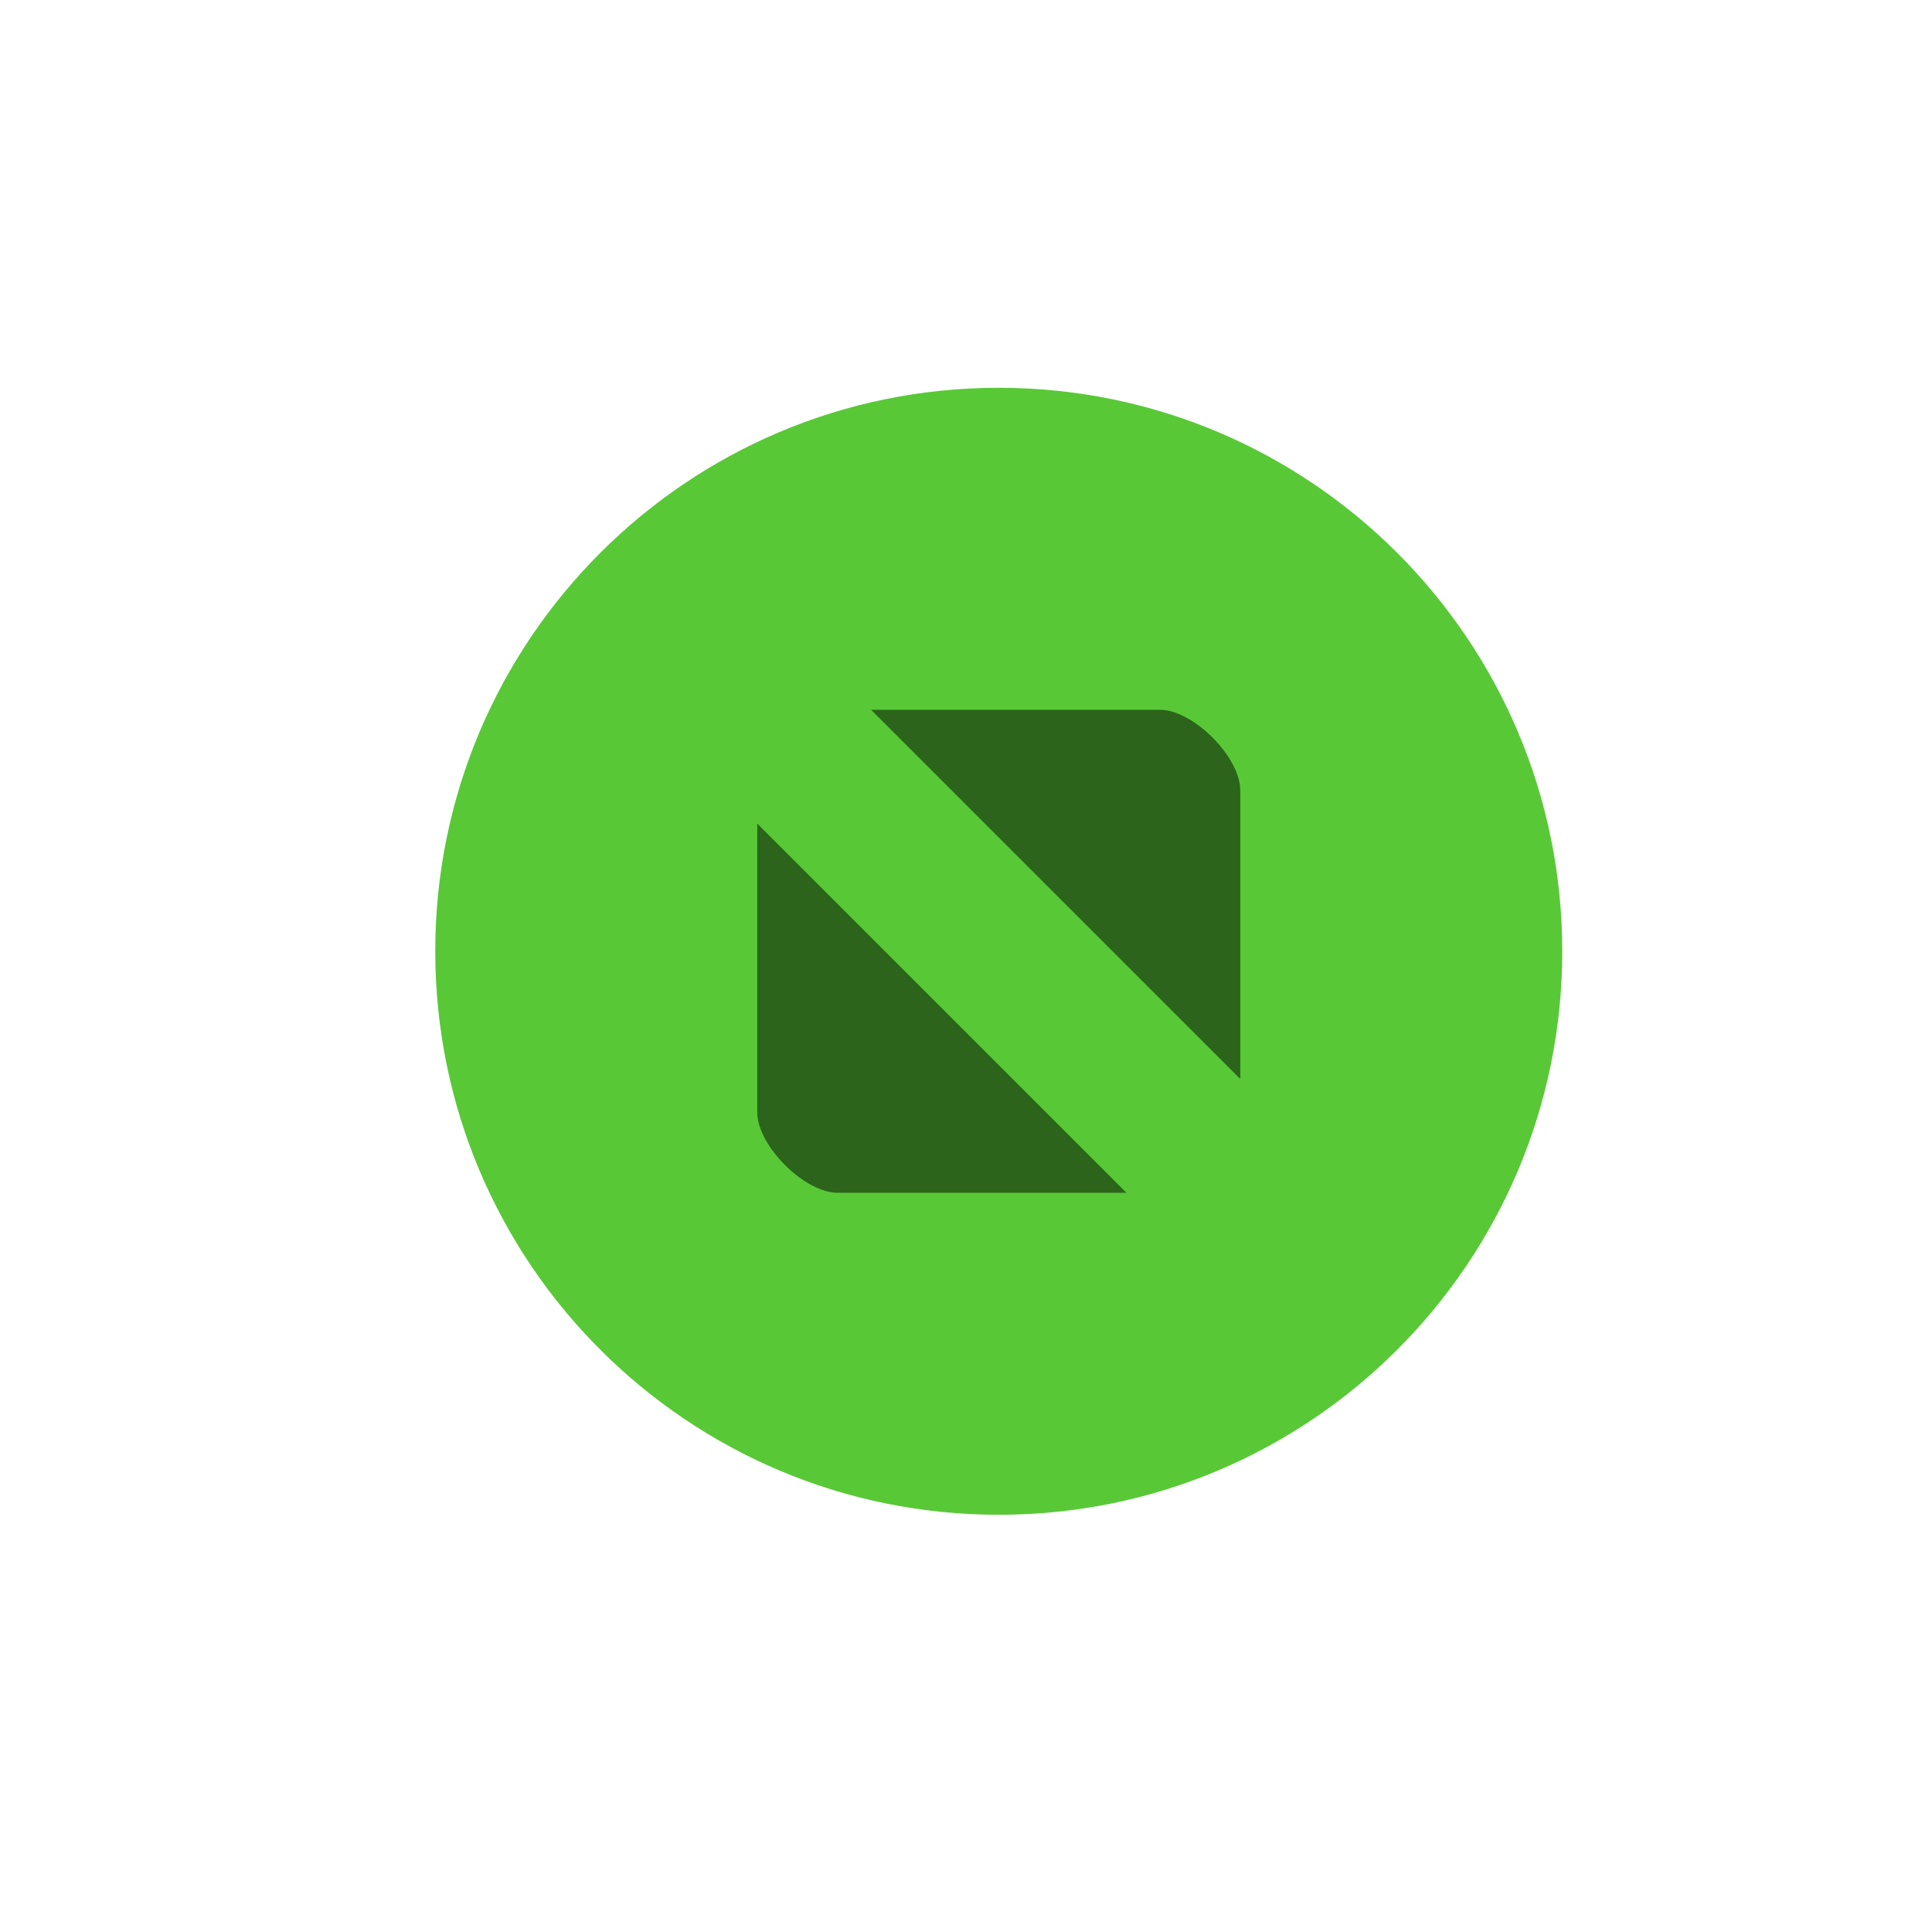
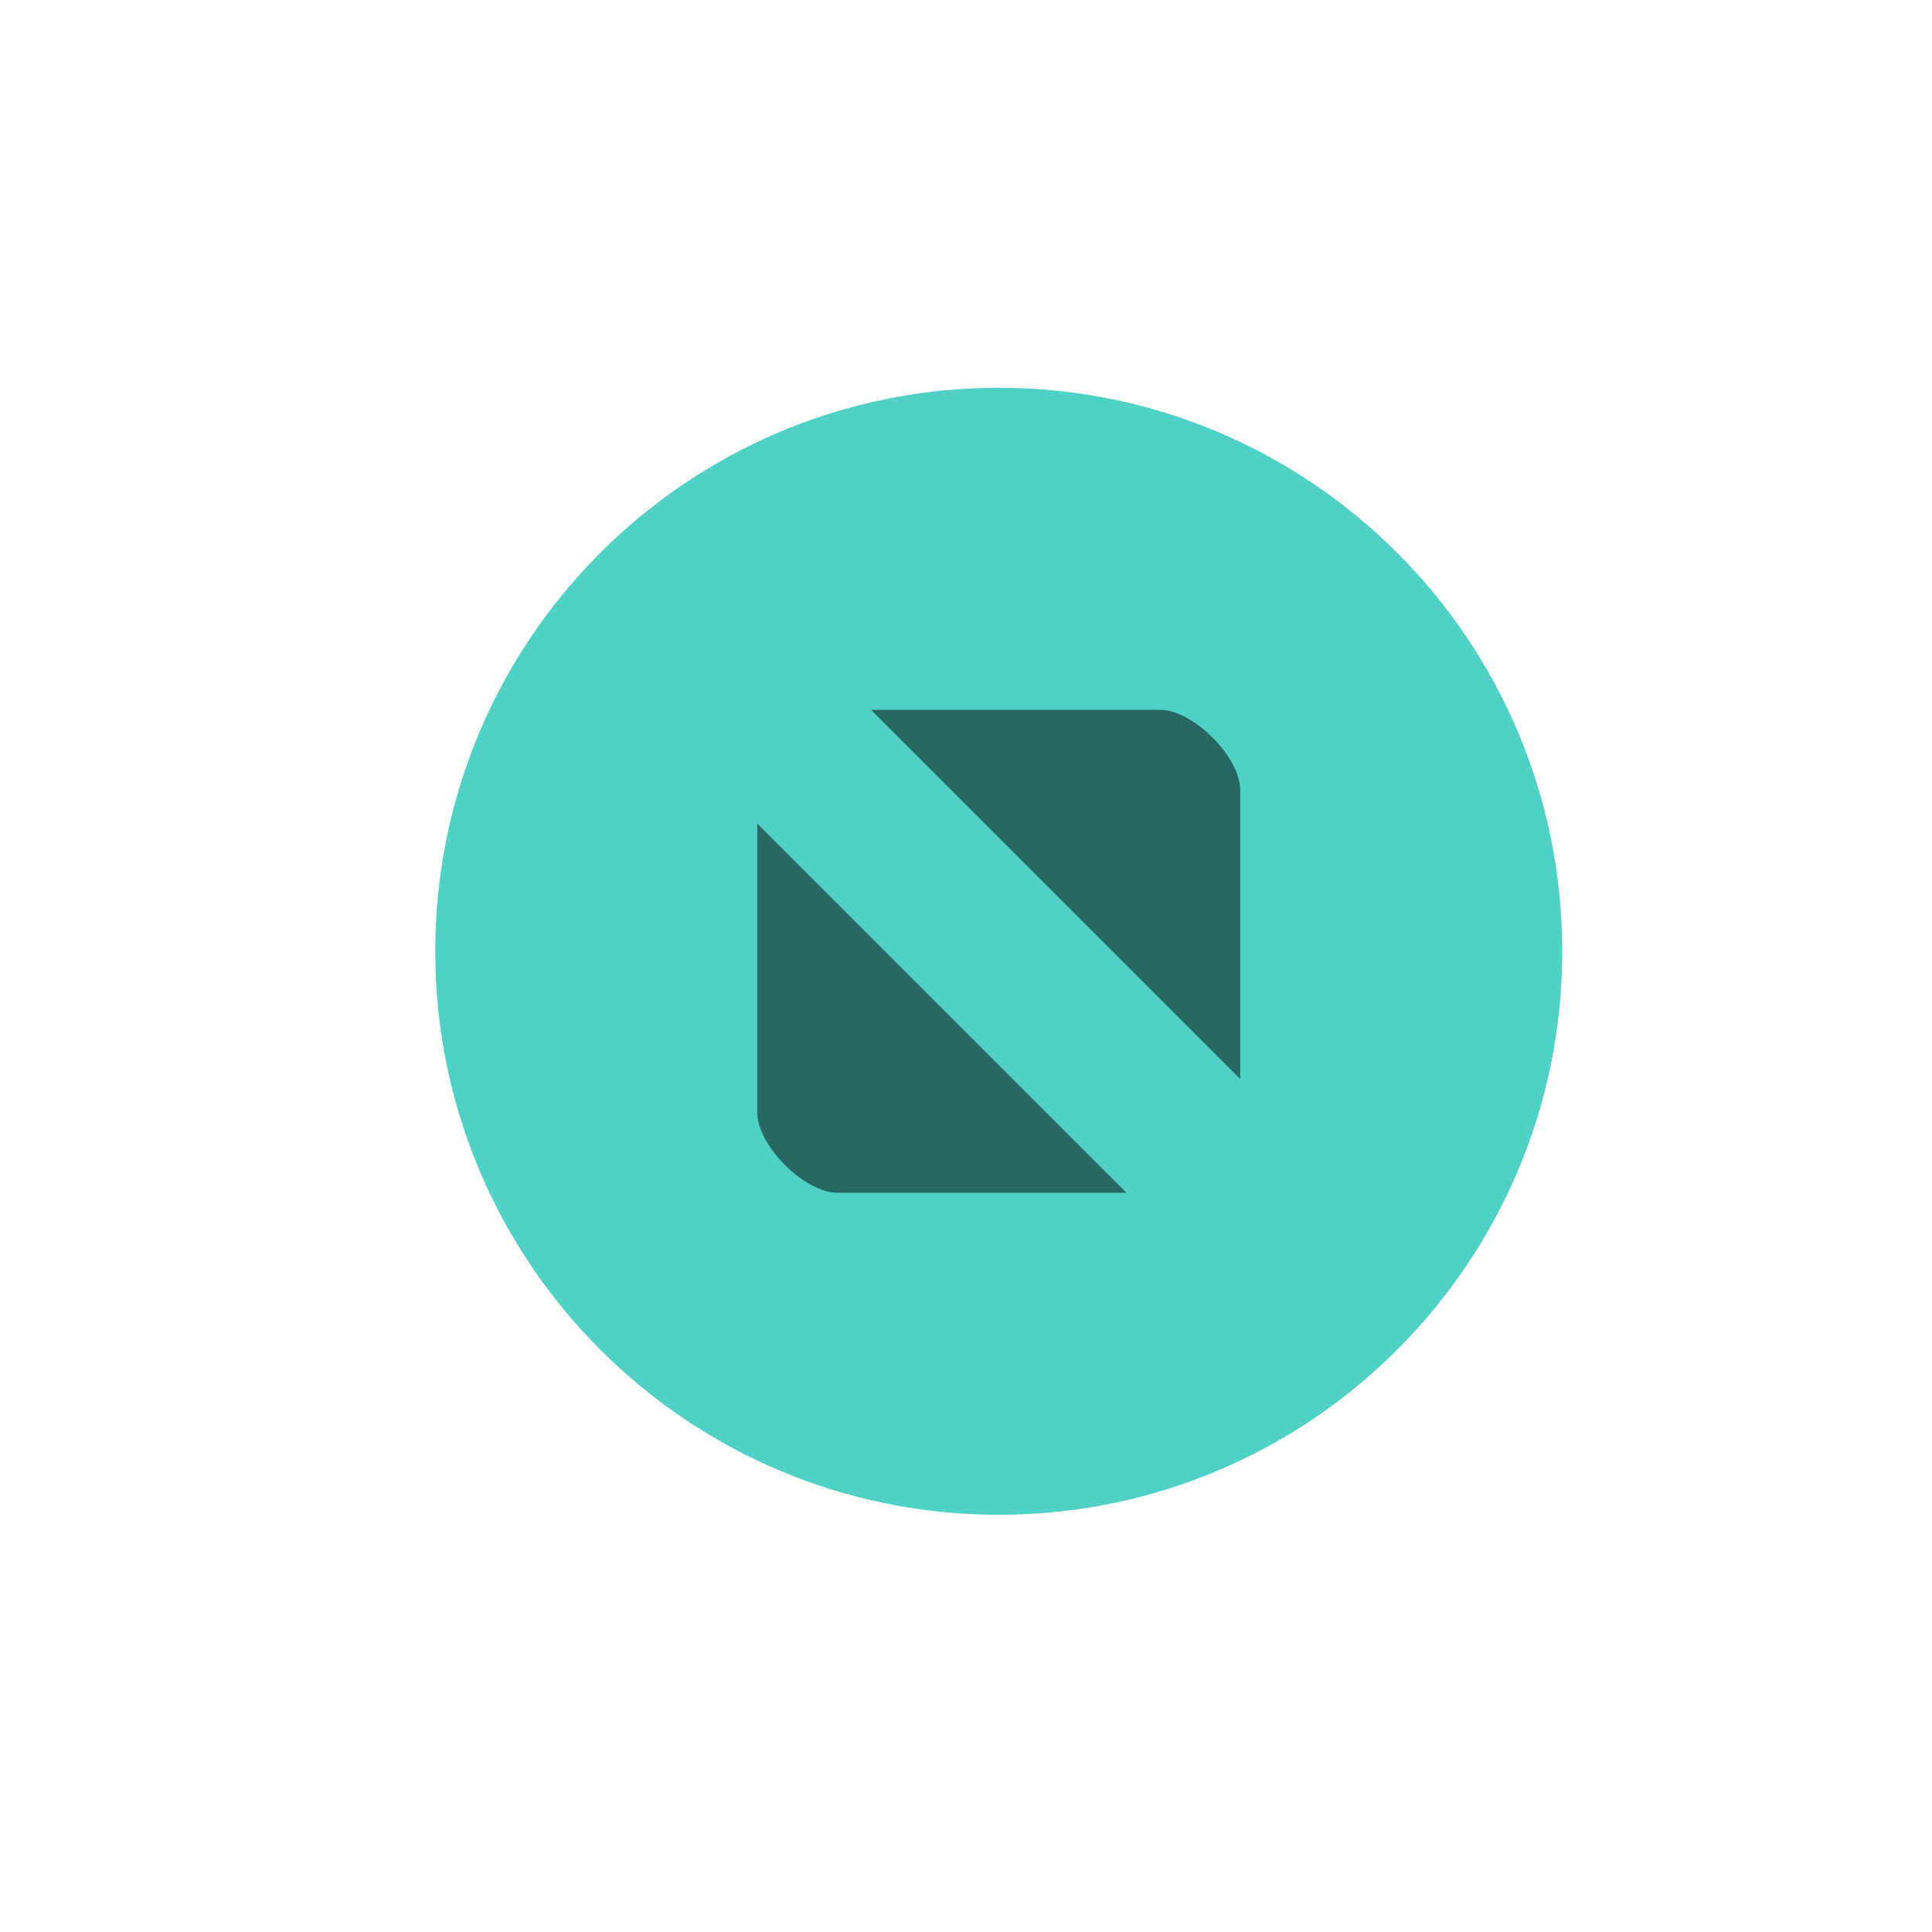
<svg xmlns="http://www.w3.org/2000/svg" xmlns:xlink="http://www.w3.org/1999/xlink" width="24" height="24" id="svg4428" version="1.1">
  <defs id="defs4430">
    <linearGradient id="linearGradient3868">
      <stop style="stop-color:#5a5a5a;stop-opacity:1;" offset="0" id="stop3870" />
      <stop style="stop-color:#646464;stop-opacity:1;" offset="1" id="stop3872" />
    </linearGradient>
    <linearGradient id="linearGradient3813">
      <stop style="stop-color:#666666;stop-opacity:1;" offset="0" id="stop3815" />
      <stop style="stop-color:#636363;stop-opacity:1;" offset="1" id="stop3817" />
    </linearGradient>
    <linearGradient id="linearGradient3787">
      <stop style="stop-color:#e5e5df;stop-opacity:1;" offset="0" id="stop3789" />
      <stop style="stop-color:#dadad4;stop-opacity:1;" offset="1" id="stop3791" />
    </linearGradient>
    <linearGradient id="linearGradient3806-3-5-6">
      <stop style="stop-color:#303030;stop-opacity:1;" offset="0" id="stop3808-6-9-1" />
      <stop style="stop-color:#232323;stop-opacity:1;" offset="1" id="stop3810-4-6-3" />
    </linearGradient>
    <linearGradient xlink:href="#linearGradient3787" id="linearGradient3793" x1="40" y1="1044.362" x2="40" y2="1032.362" gradientUnits="userSpaceOnUse" />
    <linearGradient xlink:href="#linearGradient3787" id="linearGradient3828" gradientUnits="userSpaceOnUse" x1="40" y1="1044.362" x2="40" y2="1032.362" gradientTransform="matrix(1.166667,0,0,1.076923,-6.5,-80.33555)" />
    <linearGradient xlink:href="#linearGradient3787-8" id="linearGradient3835" gradientUnits="userSpaceOnUse" gradientTransform="matrix(1.166667,0,0,1.076923,-35.5,-1105.698)" x1="40" y1="1044.362" x2="40" y2="1032.362" />
    <linearGradient xlink:href="#linearGradient3787-8" id="linearGradient3835-4" gradientUnits="userSpaceOnUse" gradientTransform="matrix(1.166667,0,0,1.076923,-35.5,-1105.698)" x1="40" y1="1044.362" x2="40" y2="1032.362" />
    <linearGradient id="linearGradient3787-8">
      <stop style="stop-color:#f5f5ee;stop-opacity:1;" offset="0" id="stop3789-2" />
      <stop style="stop-color:#e6e6df;stop-opacity:1;" offset="1" id="stop3791-6" />
    </linearGradient>
    <linearGradient xlink:href="#linearGradient3787-8" id="linearGradient3835-3" gradientUnits="userSpaceOnUse" gradientTransform="matrix(1.166667,0,0,1.076923,-35.5,-1105.698)" x1="40" y1="1044.362" x2="40" y2="1032.362" />
    <linearGradient id="linearGradient3787-7">
      <stop style="stop-color:#f5f5ee;stop-opacity:1;" offset="0" id="stop3789-3" />
      <stop style="stop-color:#e6e6e0;stop-opacity:1;" offset="1" id="stop3791-3" />
    </linearGradient>
    <linearGradient xlink:href="#linearGradient3787" id="linearGradient3807" x1="11" y1="15.75" x2="11" y2="8.25" gradientUnits="userSpaceOnUse" />
    <linearGradient xlink:href="#linearGradient3813" id="linearGradient3819" x1="29.5" y1="15.2" x2="29.5" y2="8.8" gradientUnits="userSpaceOnUse" />
    <linearGradient xlink:href="#linearGradient4231" id="linearGradient3807-1" x1="10" y1="7" x2="10" y2="15.889" gradientUnits="userSpaceOnUse" />
    <linearGradient id="linearGradient4231">
      <stop id="stop4233" offset="0" style="stop-color:#e7e7e1;stop-opacity:1;" />
      <stop id="stop4239" offset="1" style="stop-color:#dadad3;stop-opacity:1;" />
    </linearGradient>
    <linearGradient xlink:href="#linearGradient4231-1" id="linearGradient3807-1-1" x1="10" y1="15.889" x2="10" y2="7" gradientUnits="userSpaceOnUse" />
    <linearGradient id="linearGradient4231-1">
      <stop id="stop4233-6" offset="0" style="stop-color:#e5e5de;stop-opacity:1;" />
      <stop id="stop4239-7" offset="1" style="stop-color:#dadad3;stop-opacity:1;" />
    </linearGradient>
    <linearGradient id="linearGradient4363">
      <stop style="stop-color:#979791;stop-opacity:1;" offset="0" id="stop4365" />
      <stop style="stop-color:#dadad4;stop-opacity:0;" offset="1" id="stop4367" />
    </linearGradient>
    <linearGradient id="linearGradient4363-7">
      <stop style="stop-color:#f5f5ef;stop-opacity:1;" offset="0" id="stop4365-9" />
      <stop style="stop-color:#dadad4;stop-opacity:0;" offset="1" id="stop4367-8" />
    </linearGradient>
    <linearGradient xlink:href="#linearGradient4231-7" id="linearGradient4361" gradientUnits="userSpaceOnUse" gradientTransform="matrix(1.1875,0,0,1,-41.25,0)" x1="248.632" y1="79" x2="248.632" y2="58" />
    <linearGradient id="linearGradient4231-7">
      <stop id="stop4233-4" offset="0" style="stop-color:#e6e6df;stop-opacity:1;" />
      <stop id="stop4239-8" offset="1" style="stop-color:#d1d1ca;stop-opacity:1;" />
    </linearGradient>
    <linearGradient xlink:href="#linearGradient4231-7" id="linearGradient3127" gradientUnits="userSpaceOnUse" gradientTransform="matrix(1.1875,0,0,1,-262.25,-55.99998)" x1="248.632" y1="79" x2="248.632" y2="58" />
    <linearGradient xlink:href="#linearGradient4231-7" id="linearGradient3154" gradientUnits="userSpaceOnUse" gradientTransform="matrix(1.1875,0,0,1,-262.25,-55.99998)" x1="248.632" y1="79" x2="248.632" y2="58" />
    <linearGradient xlink:href="#linearGradient4231-7" id="linearGradient3159" gradientUnits="userSpaceOnUse" gradientTransform="matrix(1.1875,0,0,1,-249.25,-54.99998)" x1="248.632" y1="79" x2="248.632" y2="58" />
    <linearGradient xlink:href="#linearGradient4231-7-9" id="linearGradient3159-0" gradientUnits="userSpaceOnUse" gradientTransform="matrix(1.1875,0,0,1,-262.25,-55.99998)" x1="248.632" y1="79" x2="248.632" y2="58" />
    <linearGradient id="linearGradient4231-7-9">
      <stop id="stop4233-4-2" offset="0" style="stop-color:#e6e6df;stop-opacity:1;" />
      <stop id="stop4239-8-9" offset="1" style="stop-color:#d1d1ca;stop-opacity:1;" />
    </linearGradient>
    <linearGradient id="linearGradient4231-5">
      <stop id="stop4233-41" offset="0" style="stop-color:#e5e5de;stop-opacity:1;" />
      <stop id="stop4239-73" offset="1" style="stop-color:#dadad3;stop-opacity:1;" />
    </linearGradient>
    <linearGradient xlink:href="#linearGradient4231-7-7" id="linearGradient3159-1" gradientUnits="userSpaceOnUse" gradientTransform="matrix(1.1875,0,0,1,-262.25,-55.99998)" x1="248.632" y1="79" x2="248.632" y2="58" />
    <linearGradient id="linearGradient4231-7-7">
      <stop id="stop4233-4-7" offset="0" style="stop-color:#e6e6df;stop-opacity:1;" />
      <stop id="stop4239-8-2" offset="1" style="stop-color:#d1d1ca;stop-opacity:1;" />
    </linearGradient>
    <linearGradient xlink:href="#linearGradient4231-73" id="linearGradient3807-1-7" x1="10" y1="15.889" x2="10" y2="7" gradientUnits="userSpaceOnUse" />
    <linearGradient id="linearGradient4231-73">
      <stop id="stop4233-1" offset="0" style="stop-color:#e5e5de;stop-opacity:1;" />
      <stop id="stop4239-85" offset="1" style="stop-color:#dadad3;stop-opacity:1;" />
    </linearGradient>
  </defs>
  <g id="layer1" transform="translate(0,-1098.52)">
    <g id="4" transform="translate(86.4,-3.2)" />
    <g transform="translate(-268.5931,1318.975)" style="display:inline" id="inactive-center">
      <rect style="opacity:0;fill:#000000;fill-opacity:1;stroke:none;stroke-width:0.474;stroke-linejoin:miter;stroke-miterlimit:4;stroke-dasharray:none;stroke-opacity:1;paint-order:markers stroke fill" id="rect1559-2-5" width="16" height="16" x="273" y="-268.638" ry="1.6930764e-05" />
      <g transform="translate(274,-267.6378)" id="titlebutton-maximize-backdrop-1-9-7" style="enable-background:new">
        <g transform="translate(-5,-1033.362)" id="g6-5-1-4">
          <path style="fill:#5d5d5d;fill-opacity:1;fill-rule:evenodd;stroke:none" d="m 12,1047.362 c 3.866,0 7,-3.134 7,-7 0,-3.866 -3.134,-7 -7,-7 -3.866,0 -7,3.134 -7,7 0,3.866 3.134,7 7,7" id="path2-3-2-1" />
        </g>
      </g>
    </g>
    <g transform="translate(-268.5931,1318.975)" style="display:inline" id="active-center">
      <rect ry="1.6930764e-05" y="-242.638" x="273" height="16" width="16" id="rect1567-7-8" style="opacity:0;fill:#000000;fill-opacity:1;stroke:none;stroke-width:0.474;stroke-linejoin:miter;stroke-miterlimit:4;stroke-dasharray:none;stroke-opacity:1;paint-order:markers stroke fill" />
      <g transform="translate(274,-241.6378)" id="titlebutton-maximize-1-0-5" style="enable-background:new">
        <g transform="translate(-5,-1033.362)" id="g6-1-9-9">
-           <path style="fill:#59c837;fill-opacity:1;fill-rule:evenodd;stroke:none" d="m 12,1047.362 c 3.866,0 7,-3.134 7,-7 0,-3.866 -3.134,-7 -7,-7 -3.866,0 -7,3.134 -7,7 0,3.866 3.134,7 7,7" id="path2-2-3-7" />
+           <path style="fill:#4fd1c5;fill-opacity:1;fill-rule:evenodd;stroke:none" d="m 12,1047.362 c 3.866,0 7,-3.134 7,-7 0,-3.866 -3.134,-7 -7,-7 -3.866,0 -7,3.134 -7,7 0,3.866 3.134,7 7,7" id="path2-2-3-7" />
        </g>
      </g>
    </g>
    <g transform="translate(-268.5931,1318.975)" style="display:inline" id="pressed-center">
      <rect ry="1.6930764e-05" y="-190.638" x="273" height="16" width="16" id="rect1584-1-2" style="opacity:0;fill:#000000;fill-opacity:1;stroke:none;stroke-width:0.474;stroke-linejoin:miter;stroke-miterlimit:4;stroke-dasharray:none;stroke-opacity:1;paint-order:markers stroke fill" />
      <g transform="translate(274,-189.6378)" id="titlebutton-maximize-active-1-0-5" style="enable-background:new">
        <g transform="translate(-5,-1033.362)" id="g6-9-6-4">
-           <path style="fill:#59c837;fill-opacity:1;fill-rule:evenodd;stroke:none" d="m 12,1047.362 c 3.866,0 7,-3.134 7,-7 0,-3.866 -3.134,-7 -7,-7 -3.866,0 -7,3.134 -7,7 0,3.866 3.134,7 7,7" id="path2-36-3-0" />
+           <path style="fill:#4fd1c5;fill-opacity:1;fill-rule:evenodd;stroke:none" d="m 12,1047.362 c 3.866,0 7,-3.134 7,-7 0,-3.866 -3.134,-7 -7,-7 -3.866,0 -7,3.134 -7,7 0,3.866 3.134,7 7,7" id="path2-36-3-0" />
          <path style="opacity:0.5;fill:#000000;fill-opacity:1;stroke:none;stroke-width:2;stroke-linecap:round;stroke-linejoin:round;stroke-miterlimit:4;stroke-dasharray:none;stroke-opacity:1" d="M 10.414,1037.362 15,1041.948 v -3.586 c 0,-0.415 -0.585,-1 -1,-1 z M 9,1038.776 v 3.586 c 0,0.415 0.585,1 1,1 h 3.586 z" id="path4-0-2-5" />
          <path id="path3628" d="m 12,1047.362 c 3.866,0 7,-3.134 7,-7 0,-3.866 -3.134,-7 -7,-7 -3.866,0 -7,3.134 -7,7 0,3.866 3.134,7 7,7" style="opacity:0.2;fill:#000000;fill-opacity:1;fill-rule:evenodd;stroke:none" />
        </g>
      </g>
    </g>
    <g transform="translate(-268.5931,1318.975)" style="display:inline" id="hover-center">
      <rect style="opacity:0;fill:#000000;fill-opacity:1;stroke:none;stroke-width:0.474;stroke-linejoin:miter;stroke-miterlimit:4;stroke-dasharray:none;stroke-opacity:1;paint-order:markers stroke fill" id="rect1575-0-9" width="16" height="16" x="273" y="-216.638" ry="1.6930764e-05" />
      <g transform="translate(274,-215.6378)" id="titlebutton-maximize-hover-1-6-4" style="enable-background:new">
        <g transform="translate(-5,-1033.362)" id="g8-8-1-6">
-           <path style="fill:#59c837;fill-opacity:1;fill-rule:evenodd;stroke:none" d="m 12,1047.362 c 3.866,0 7,-3.134 7,-7 0,-3.866 -3.134,-7 -7,-7 -3.866,0 -7,3.134 -7,7 0,3.866 3.134,7 7,7" id="path2-7-5-9" />
+           <path style="fill:#4fd1c5;fill-opacity:1;fill-rule:evenodd;stroke:none" d="m 12,1047.362 c 3.866,0 7,-3.134 7,-7 0,-3.866 -3.134,-7 -7,-7 -3.866,0 -7,3.134 -7,7 0,3.866 3.134,7 7,7" id="path2-7-5-9" />
          <path style="opacity:0.5;fill:#000000;fill-opacity:1;stroke:none;stroke-width:2;stroke-linecap:round;stroke-linejoin:round;stroke-miterlimit:4;stroke-dasharray:none;stroke-opacity:1" d="M 10.414,1037.362 15,1041.948 v -3.586 c 0,-0.415 -0.585,-1 -1,-1 z M 9,1038.776 v 3.586 c 0,0.415 0.585,1 1,1 h 3.586 z" id="path6-0-54-2" />
        </g>
      </g>
    </g>
    <use x="0" y="0" xlink:href="#inactive-center" id="deactivated-center" transform="translate(0.02621884,-27.56002)" width="100%" height="100%" />
    <use height="100%" width="100%" transform="translate(28.94934,-27.56002)" id="deactivated-inactive-center" xlink:href="#inactive-center" y="0" x="0" />
    <g id="hover-inactive-center" style="display:inline" transform="translate(-235.6882,1318.975)">
      <rect ry="1.6930764e-05" y="-216.638" x="273" height="16" width="16" id="rect907" style="opacity:0;fill:#000000;fill-opacity:1;stroke:none;stroke-width:0.474;stroke-linejoin:miter;stroke-miterlimit:4;stroke-dasharray:none;stroke-opacity:1;paint-order:markers stroke fill" />
      <g style="enable-background:new" id="g915" transform="translate(274,-215.6378)">
        <g id="g913" transform="translate(-5,-1033.362)">
          <path id="path909" d="m 12,1047.362 c 3.866,0 7,-3.134 7,-7 0,-3.866 -3.134,-7 -7,-7 -3.866,0 -7,3.134 -7,7 0,3.866 3.134,7 7,7" style="fill:#5d5d5d;fill-opacity:1;fill-rule:evenodd;stroke:none" />
          <path id="path911" d="M 10.414,1037.362 15,1041.948 v -3.586 c 0,-0.415 -0.585,-1 -1,-1 z M 9,1038.776 v 3.586 c 0,0.415 0.585,1 1,1 h 3.586 z" style="opacity:0.5;fill:#000000;fill-opacity:1;stroke:none;stroke-width:2;stroke-linecap:round;stroke-linejoin:round;stroke-miterlimit:4;stroke-dasharray:none;stroke-opacity:1" />
        </g>
      </g>
    </g>
  </g>
</svg>
